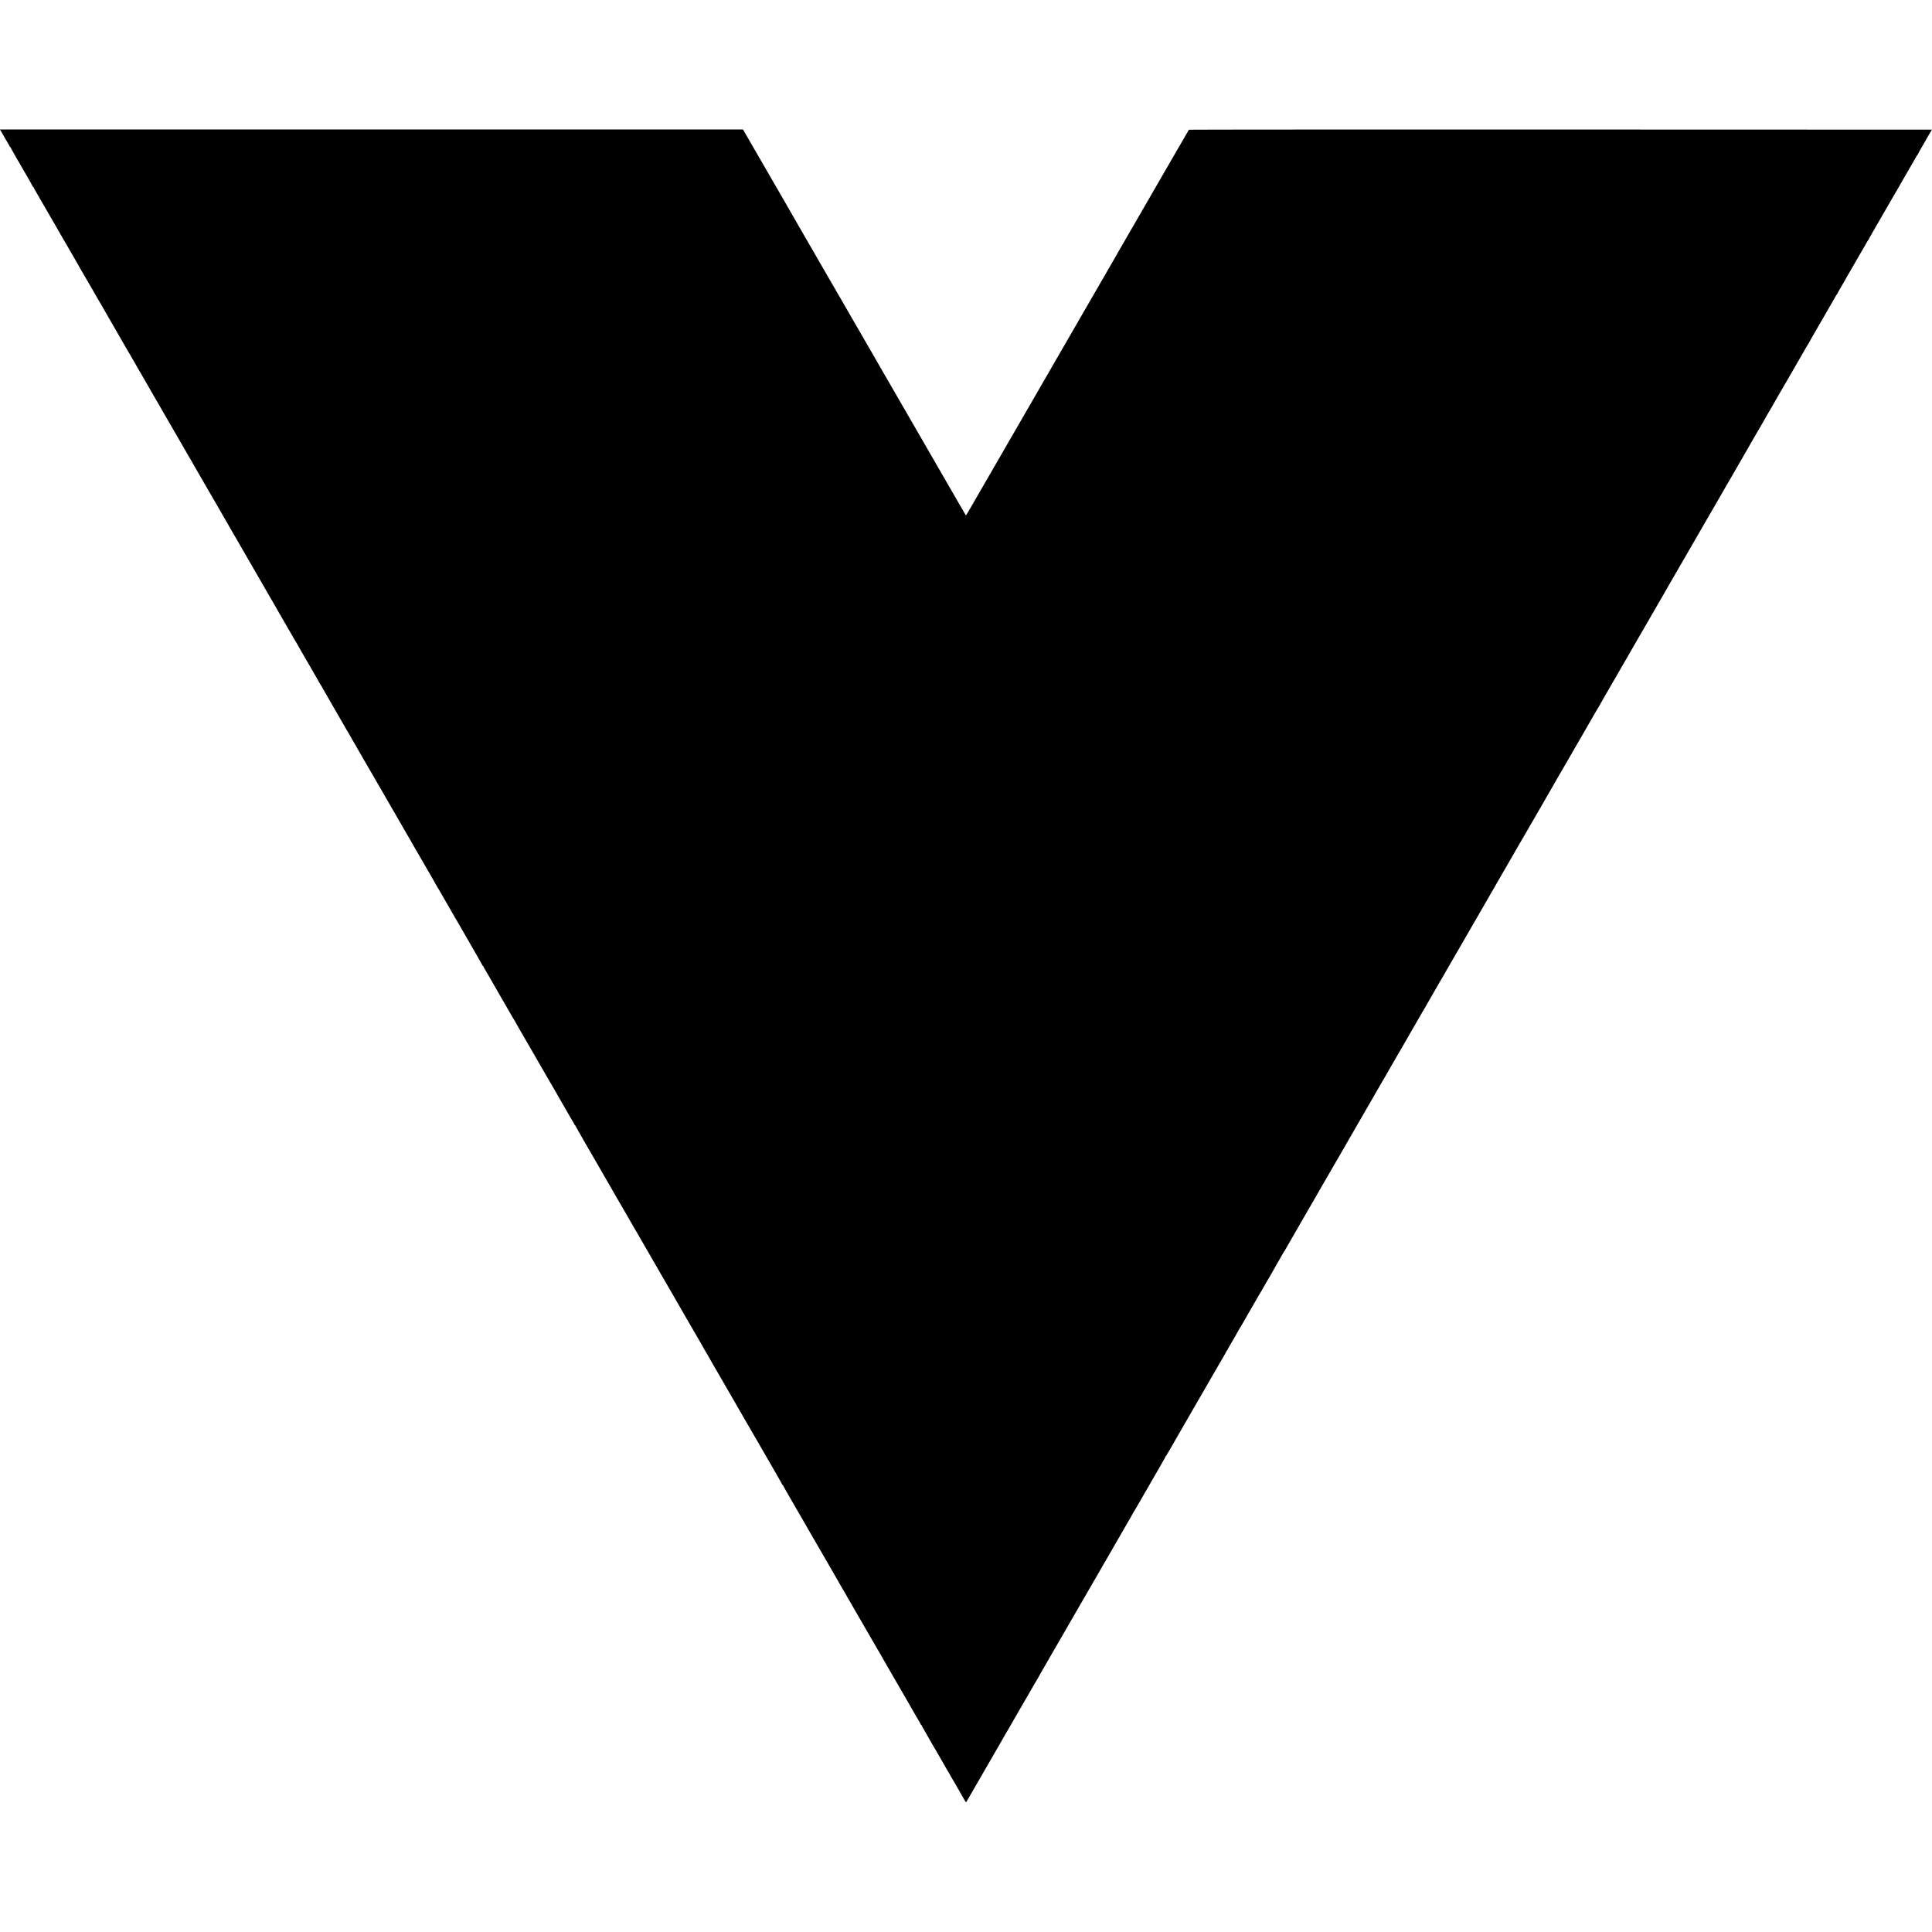
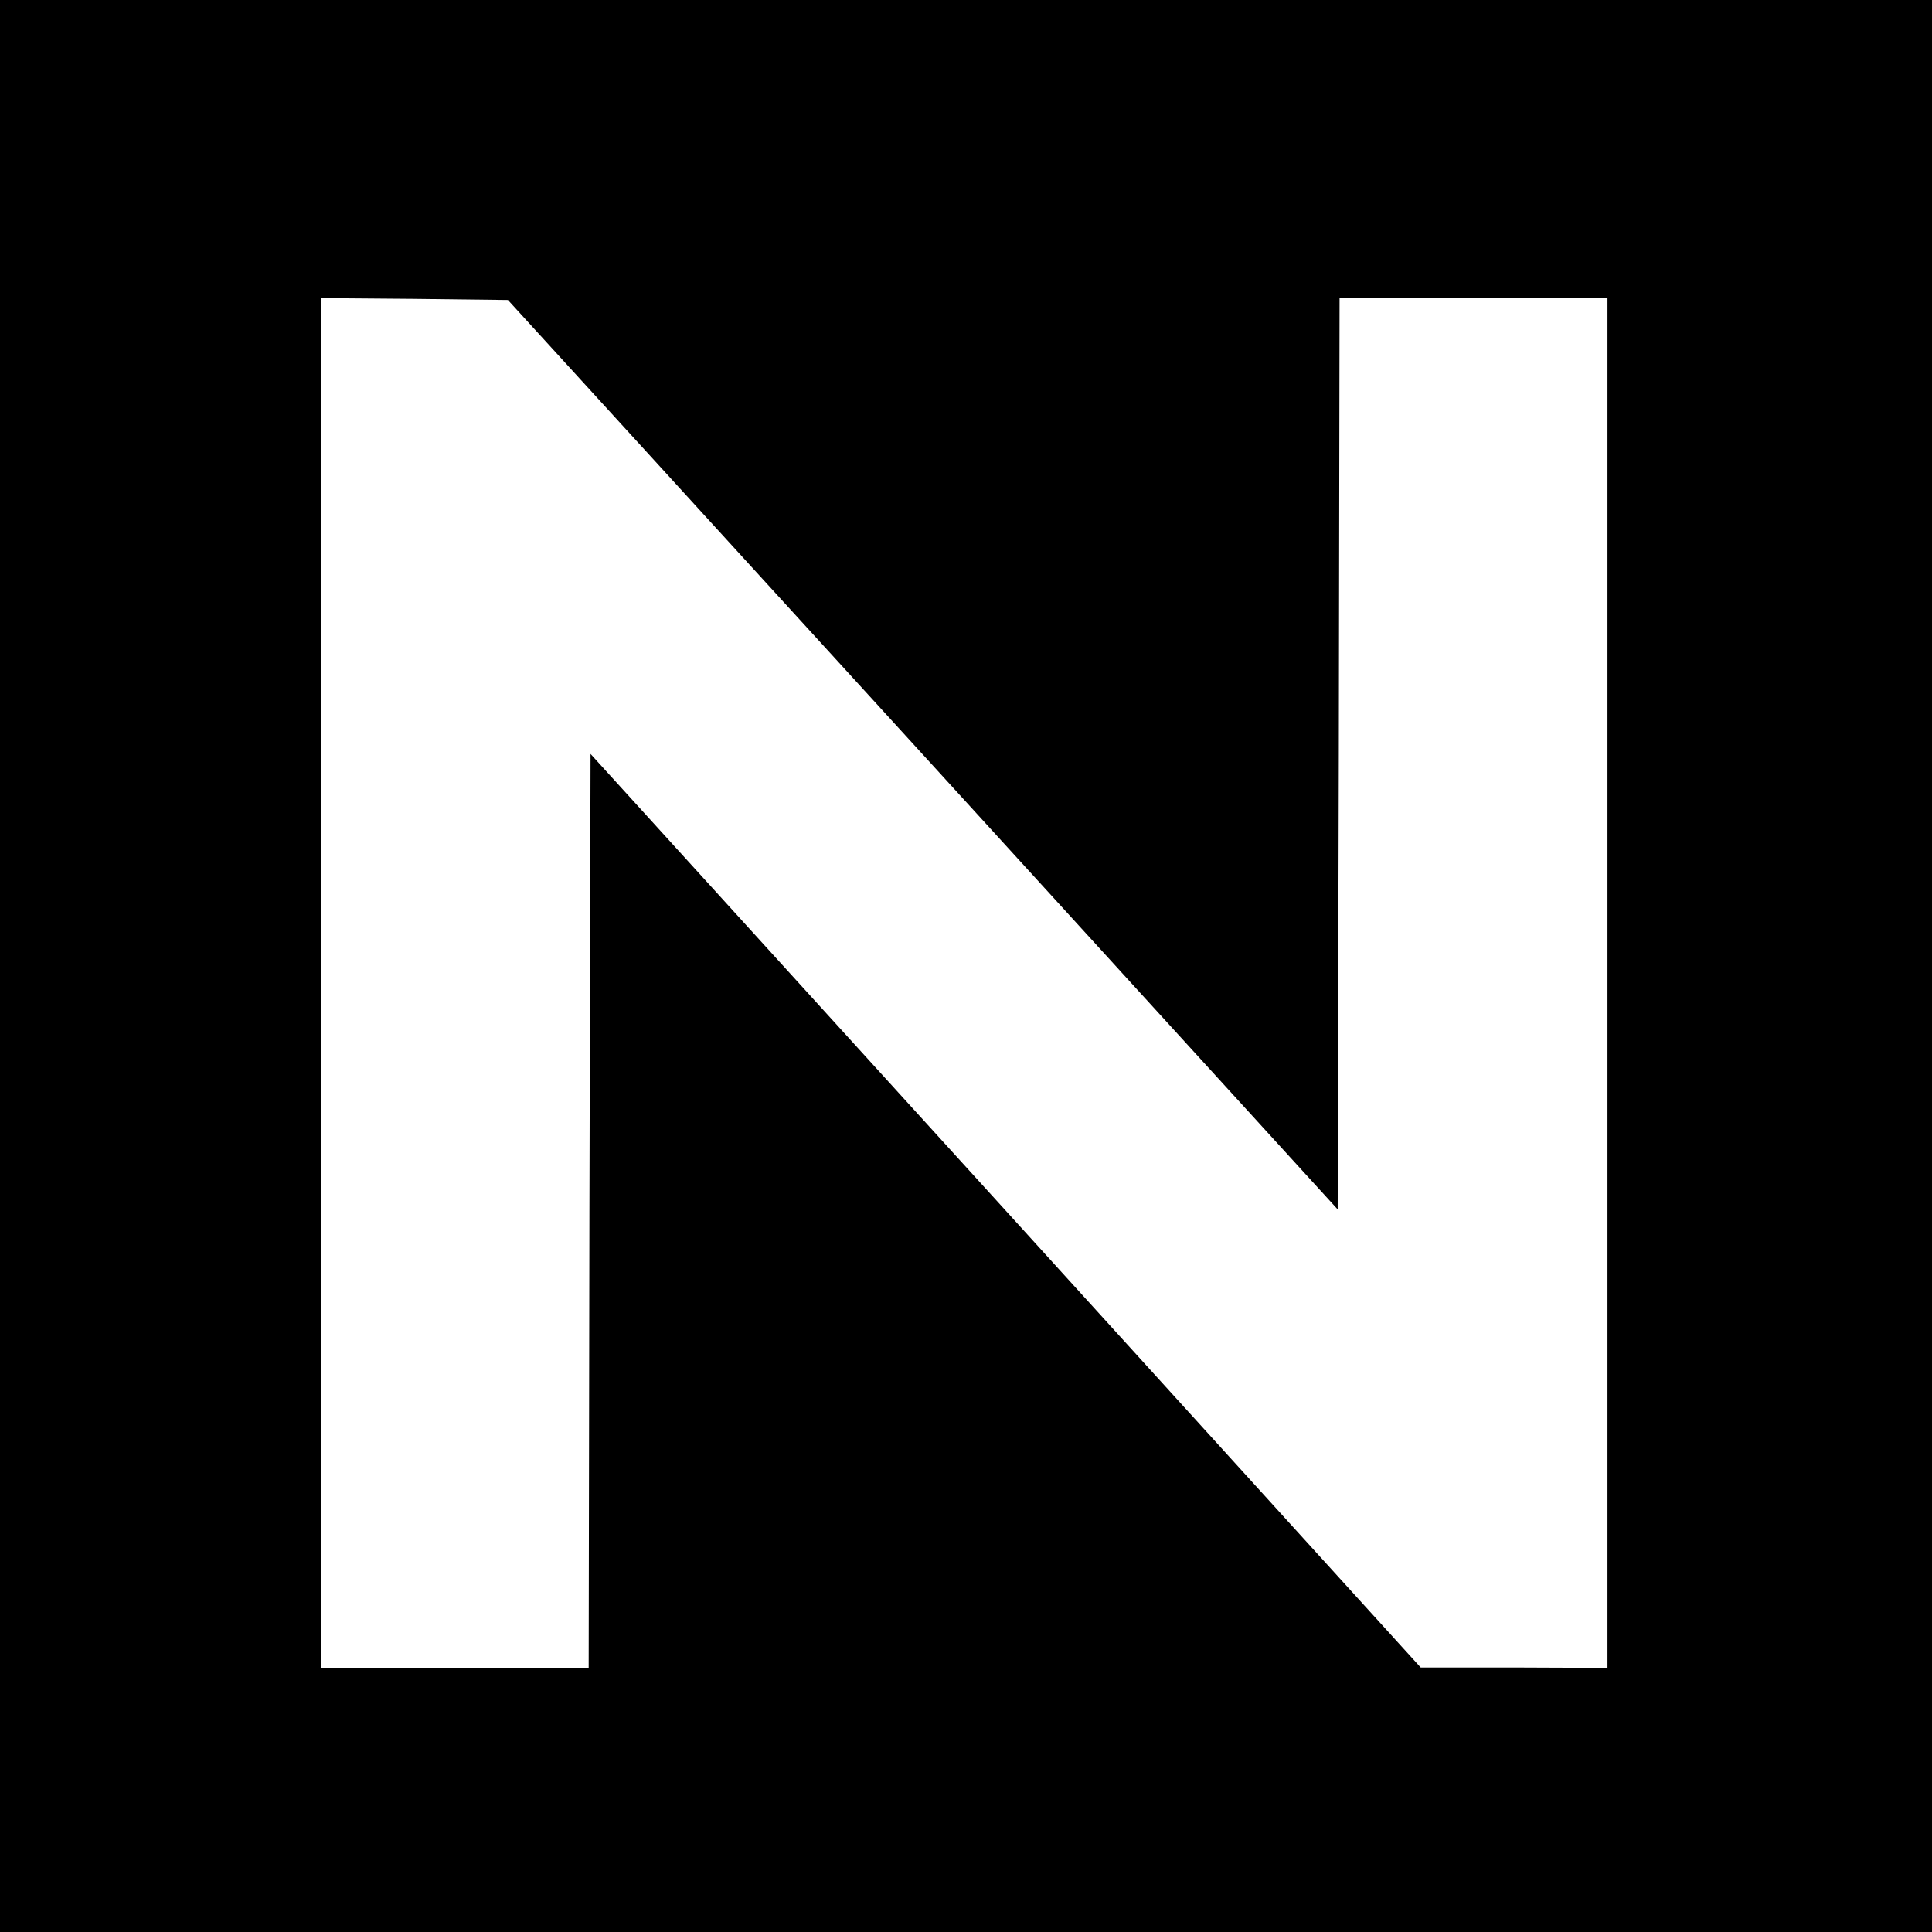
- <svg xmlns="http://www.w3.org/2000/svg" version="1.0" width="16pt" height="16pt" viewBox="0 0 16 16" preserveAspectRatio="xMidYMid meet">
-   <g transform="translate(0,16) scale(0.00032,-0.00032)" fill="#000000" stroke="none">
-     <path d="M18 46618 c45 -75 122 -207 122 -211 0 -2 25 -45 55 -95 30 -50 55 -96 55 -102 0 -5 5 -10 10 -10 6 0 10 -4 10 -9 0 -5 73 -135 161 -288 89 -153 173 -298 187 -323 14 -25 32 -57 41 -72 88 -149 187 -324 189 -335 2 -7 8 -13 13 -13 5 0 9 -4 9 -10 0 -5 46 -89 103 -187 175 -302 490 -846 507 -876 8 -16 20 -36 25 -45 28 -46 290 -498 339 -585 13 -23 74 -129 136 -236 61 -107 123 -215 137 -240 14 -25 29 -50 33 -56 5 -5 23 -37 40 -70 18 -33 38 -67 44 -75 11 -16 21 -33 63 -109 14 -25 29 -50 33 -56 4 -5 21 -35 38 -65 55 -100 261 -455 269 -465 4 -5 14 -21 20 -35 15 -29 41 -75 103 -180 24 -41 52 -88 60 -105 9 -16 57 -100 107 -185 112 -193 362 -626 380 -660 8 -14 23 -38 33 -55 11 -16 23 -37 27 -45 4 -8 26 -46 48 -85 23 -38 53 -90 67 -115 46 -81 64 -113 178 -310 62 -107 121 -210 132 -227 37 -67 56 -99 85 -148 16 -27 32 -57 36 -65 4 -8 15 -27 25 -42 9 -15 53 -89 96 -165 44 -76 177 -307 296 -513 120 -206 268 -463 330 -570 131 -227 117 -203 200 -348 36 -62 73 -125 82 -140 10 -15 21 -34 25 -42 4 -8 20 -37 36 -65 17 -27 38 -65 48 -82 49 -85 64 -111 87 -153 13 -25 28 -49 32 -55 4 -5 78 -134 165 -285 87 -151 166 -288 176 -305 10 -16 26 -43 35 -59 9 -17 125 -217 257 -445 132 -229 253 -441 270 -471 17 -30 45 -79 64 -108 18 -29 33 -54 33 -57 0 -2 20 -37 44 -77 24 -40 123 -212 221 -383 97 -170 190 -330 205 -355 16 -25 39 -65 53 -90 13 -25 81 -144 152 -265 70 -121 137 -238 150 -260 12 -22 37 -65 55 -95 18 -30 43 -73 55 -95 12 -22 48 -85 80 -140 77 -132 163 -280 190 -330 13 -22 71 -123 130 -225 59 -102 116 -199 126 -217 10 -17 29 -50 43 -72 15 -22 26 -43 26 -45 0 -2 27 -50 60 -106 33 -56 60 -103 60 -105 0 -2 55 -98 90 -155 8 -14 182 -316 239 -414 13 -22 45 -79 72 -124 27 -46 49 -86 49 -89 0 -2 14 -24 30 -48 16 -24 30 -46 30 -49 0 -5 74 -135 100 -176 5 -8 24 -42 43 -75 50 -88 58 -101 262 -455 104 -179 199 -345 213 -370 14 -25 28 -49 32 -55 4 -5 17 -26 28 -45 10 -19 62 -109 114 -200 114 -197 133 -230 170 -295 16 -27 33 -57 38 -65 17 -28 96 -165 103 -180 4 -8 16 -28 26 -45 10 -16 77 -131 148 -255 72 -124 181 -313 243 -420 62 -107 121 -209 131 -227 35 -62 323 -560 392 -678 38 -66 83 -145 100 -175 16 -30 33 -59 37 -65 4 -5 17 -27 29 -47 34 -61 56 -100 90 -156 17 -29 31 -55 31 -57 0 -2 17 -32 39 -67 21 -35 134 -229 251 -433 117 -203 235 -407 261 -451 27 -45 49 -85 49 -88 0 -4 8 -19 19 -34 15 -21 200 -341 309 -533 10 -19 33 -58 51 -87 17 -29 31 -54 31 -56 0 -2 25 -44 55 -94 30 -50 55 -95 55 -98 0 -4 6 -15 14 -23 7 -9 27 -41 43 -71 17 -30 170 -297 342 -594 171 -296 311 -542 311 -547 0 -5 5 -9 10 -9 6 0 10 -4 10 -10 0 -5 22 -47 49 -92 27 -46 58 -99 68 -118 24 -43 81 -140 93 -160 5 -8 66 -114 135 -235 69 -121 130 -227 135 -235 12 -21 259 -447 283 -490 10 -19 28 -47 38 -62 11 -14 19 -29 19 -32 0 -3 37 -69 83 -148 99 -170 305 -526 337 -583 13 -22 31 -53 41 -70 11 -16 22 -37 26 -45 7 -14 82 -146 103 -180 14 -24 181 -311 205 -355 13 -22 46 -80 75 -130 29 -49 64 -110 78 -135 14 -25 51 -88 82 -140 31 -52 59 -102 63 -110 4 -8 18 -33 31 -55 205 -353 284 -489 309 -535 17 -30 45 -78 62 -106 18 -28 36 -60 39 -72 4 -12 12 -22 17 -22 5 0 9 -4 9 -10 0 -5 109 -197 241 -427 133 -230 250 -431 259 -448 51 -90 222 -385 280 -485 37 -63 78 -135 92 -160 14 -25 67 -117 118 -205 51 -88 101 -175 111 -193 34 -58 55 -95 149 -257 51 -88 101 -173 110 -190 9 -16 76 -131 147 -255 72 -124 140 -241 151 -260 61 -108 281 -489 355 -615 38 -66 77 -133 87 -150 35 -63 91 -161 100 -175 14 -23 99 -169 128 -220 54 -97 135 -235 142 -245 4 -5 20 -32 35 -60 26 -48 238 -416 276 -480 10 -16 26 -46 37 -65 30 -53 382 -661 403 -695 10 -16 22 -37 26 -45 4 -8 26 -48 50 -88 24 -41 43 -75 43 -77 0 -2 22 -40 50 -85 27 -45 50 -84 50 -86 0 -3 38 -69 83 -147 84 -142 302 -520 340 -587 10 -19 34 -60 52 -90 18 -30 44 -75 57 -100 14 -25 45 -79 70 -120 25 -41 56 -96 70 -121 14 -25 77 -133 138 -240 62 -107 122 -210 132 -229 25 -43 310 -535 337 -581 11 -19 26 -45 34 -59 17 -32 238 -414 266 -460 11 -19 24 -41 28 -49 3 -7 75 -133 160 -278 84 -146 153 -269 153 -274 0 -5 5 -9 10 -9 6 0 10 -4 10 -10 0 -5 82 -150 181 -322 182 -314 201 -346 240 -415 12 -21 80 -139 152 -263 71 -124 141 -245 155 -270 14 -25 28 -49 32 -55 6 -8 145 -248 220 -380 37 -66 209 -362 229 -395 11 -19 24 -42 28 -49 4 -8 67 -118 140 -243 73 -125 133 -230 133 -233 0 -2 15 -28 33 -57 19 -29 47 -78 64 -108 17 -30 53 -93 79 -139 53 -90 82 -141 157 -272 82 -142 115 -199 381 -659 142 -245 268 -463 281 -485 12 -22 71 -125 132 -230 60 -104 172 -298 248 -430 76 -132 146 -253 156 -270 11 -16 22 -36 26 -44 3 -8 30 -54 60 -103 29 -49 53 -91 53 -93 0 -3 18 -34 40 -70 22 -36 40 -67 40 -69 0 -2 37 -66 81 -142 45 -77 98 -168 119 -204 20 -36 47 -81 58 -100 12 -19 27 -47 33 -62 6 -16 15 -28 20 -28 5 0 9 -4 9 -9 0 -6 63 -118 140 -251 77 -133 140 -243 140 -245 0 -2 18 -33 41 -70 22 -37 49 -83 60 -101 10 -19 29 -51 40 -71 25 -45 109 -189 126 -218 7 -11 17 -29 22 -40 6 -11 22 -38 35 -60 14 -22 37 -62 52 -90 14 -27 35 -62 45 -77 11 -14 19 -29 19 -32 0 -3 18 -35 40 -71 22 -36 40 -67 40 -69 0 -2 19 -35 42 -72 23 -38 55 -94 72 -124 26 -47 139 -244 171 -298 6 -9 21 -36 34 -60 28 -48 37 -51 51 -19 6 12 19 36 29 52 10 17 27 46 38 65 11 19 104 181 208 360 103 179 199 345 213 370 14 25 42 74 64 109 21 34 38 65 38 67 0 2 18 33 40 69 22 36 40 67 40 69 0 3 177 310 199 346 16 26 136 234 140 244 2 5 25 44 52 88 27 44 49 81 49 84 0 2 18 34 40 70 22 36 40 67 40 69 0 2 20 36 43 77 35 58 169 289 297 513 9 17 50 86 90 155 40 69 86 150 103 180 16 30 35 62 41 70 6 8 16 24 22 35 35 64 72 129 167 293 59 100 116 199 127 220 11 20 30 53 41 72 43 72 1070 1850 1121 1940 14 25 65 113 113 195 48 83 96 166 107 185 10 19 28 50 38 68 11 18 73 124 137 235 64 111 175 303 246 427 71 124 173 299 225 390 52 91 116 202 143 248 27 45 49 85 49 89 0 4 6 14 14 22 7 9 28 43 46 76 26 47 251 436 378 655 11 19 29 51 40 70 11 19 101 176 201 348 99 172 181 317 181 323 0 5 5 9 10 9 6 0 10 5 10 11 0 6 8 23 18 37 11 15 32 52 49 82 16 30 130 228 253 440 122 212 234 405 248 430 13 25 39 70 57 100 39 65 69 117 130 225 25 44 50 87 55 95 12 19 78 134 220 380 61 107 129 224 150 260 161 277 222 382 246 425 15 28 47 83 71 123 24 41 43 78 43 83 0 5 4 9 8 9 4 0 13 12 19 28 7 15 23 45 36 67 66 110 277 478 277 483 0 3 6 13 14 21 7 9 27 41 43 71 17 30 45 80 63 110 34 57 375 649 394 685 6 11 16 27 22 35 6 8 26 42 44 75 18 33 41 74 51 90 10 17 24 41 32 55 54 97 72 128 88 152 11 14 19 28 19 30 0 3 79 141 175 308 96 167 175 305 175 308 0 3 6 13 14 21 7 9 26 39 41 66 33 60 276 483 338 587 24 40 46 80 50 88 4 8 13 24 20 35 14 23 95 163 125 215 11 19 52 91 92 160 40 69 80 139 90 155 9 17 103 179 207 360 105 182 200 346 211 365 103 181 463 802 489 845 7 11 15 27 19 35 4 8 29 51 55 95 64 110 828 1433 848 1470 9 17 24 41 33 55 9 14 29 48 45 77 15 28 52 93 82 145 30 51 62 107 71 123 17 30 231 398 400 690 51 88 103 179 115 202 12 23 26 48 32 55 6 7 24 38 40 68 17 30 61 107 98 170 37 63 84 144 103 180 19 36 41 72 48 81 8 8 14 18 14 21 0 4 27 51 59 106 32 55 72 124 89 154 16 29 71 125 122 213 51 88 104 180 118 205 13 25 28 50 32 55 4 6 17 26 28 45 11 19 45 80 77 135 31 55 66 116 77 135 11 19 88 152 171 295 401 694 620 1072 650 1125 11 19 87 152 170 295 83 143 158 273 166 288 9 16 21 36 26 45 6 9 31 52 55 96 25 43 54 94 66 115 11 20 95 164 186 321 91 157 173 299 182 315 9 17 26 46 37 65 12 19 66 114 121 210 56 96 108 186 117 200 8 14 24 40 34 59 24 45 383 664 412 713 5 9 17 29 26 45 15 28 120 210 241 419 36 61 68 117 72 125 4 8 12 23 19 34 35 57 245 420 262 453 11 20 35 61 53 90 17 29 32 54 32 56 0 3 28 51 62 108 33 57 70 119 80 138 10 19 23 42 28 50 5 8 32 53 59 100 27 47 149 258 271 470 122 212 234 405 248 430 30 53 62 108 80 135 6 11 15 27 19 35 4 8 85 150 181 315 96 165 187 323 202 350 31 56 116 202 130 225 5 8 25 42 43 75 19 33 92 159 162 280 149 257 157 271 202 350 19 33 38 67 43 75 9 14 228 392 275 475 12 22 55 96 95 165 40 69 80 139 90 155 24 42 202 350 221 383 9 15 27 47 41 72 14 25 75 131 136 236 61 106 121 210 134 232 99 172 271 470 279 482 5 8 23 40 40 70 18 30 81 141 142 245 60 105 121 210 135 235 14 25 71 124 127 220 56 96 143 247 194 335 51 88 96 167 102 175 14 24 180 311 204 355 23 43 340 590 356 615 5 8 50 87 101 175 171 301 517 898 582 1008 25 43 46 81 46 83 0 2 12 23 27 47 14 23 40 67 56 97 16 30 35 62 42 70 7 8 15 22 18 30 4 8 20 38 37 65 16 28 33 57 37 65 6 12 111 196 143 250 5 8 55 95 112 193 57 98 113 195 126 215 12 20 27 46 32 57 6 11 14 27 20 35 5 8 76 130 156 270 80 140 165 287 187 325 23 39 52 90 66 115 13 25 30 52 37 61 8 8 14 18 14 21 0 4 41 77 92 165 50 87 175 302 276 478 101 176 208 360 236 408 28 49 67 117 86 152 19 35 41 70 48 77 6 6 12 15 12 19 0 7 124 224 167 291 12 21 23 40 23 42 0 2 21 40 46 83 26 43 55 92 64 109 54 95 327 568 354 614 19 30 45 75 59 100 71 128 82 145 89 148 4 2 8 8 8 13 0 5 42 82 94 172 311 538 496 858 518 897 14 25 40 70 58 100 18 30 42 71 53 90 10 19 79 139 152 265 73 127 142 246 153 265 10 19 43 76 72 125 29 50 63 108 75 130 65 116 80 140 87 143 4 2 8 8 8 12 0 8 114 212 140 250 6 8 14 24 20 35 5 11 54 97 108 190 l100 170 -9611 3 c-5286 1 -9614 -1 -9618 -5 -5 -6 -419 -719 -619 -1068 -89 -155 -267 -463 -323 -560 -38 -66 -81 -140 -95 -165 -31 -56 -263 -457 -526 -910 -110 -190 -224 -388 -254 -440 -29 -52 -61 -109 -71 -125 -23 -39 -243 -420 -268 -465 -11 -19 -204 -352 -428 -740 -224 -388 -477 -826 -563 -975 -85 -148 -185 -322 -222 -385 -37 -63 -120 -207 -185 -320 -65 -113 -177 -306 -248 -430 -72 -124 -172 -297 -222 -385 -51 -88 -142 -245 -202 -350 -131 -226 -247 -427 -408 -705 -65 -113 -249 -432 -410 -710 -160 -278 -388 -673 -506 -877 -118 -205 -216 -373 -219 -373 -3 0 -52 82 -109 183 -58 100 -144 250 -192 332 -95 164 -402 696 -647 1120 -85 149 -228 396 -317 550 -212 365 -982 1700 -1008 1745 -10 19 -43 76 -72 125 -29 50 -64 110 -77 135 -14 25 -63 110 -110 190 -47 80 -96 165 -110 190 -14 25 -99 171 -188 325 -89 154 -174 300 -188 325 -13 25 -64 113 -112 195 -48 83 -140 242 -205 355 -65 113 -183 317 -263 454 -79 137 -152 264 -163 282 -50 89 -335 583 -354 614 -12 19 -34 58 -50 85 -15 28 -129 226 -253 440 -124 215 -235 408 -247 430 -12 22 -69 121 -127 220 -58 99 -226 389 -373 645 -148 256 -324 561 -392 678 -67 117 -134 232 -147 255 -13 23 -33 59 -46 80 l-22 37 -9615 0 -9615 0 20 -32z" />
-   </g>
+ <svg xmlns="http://www.w3.org/2000/svg" version="1" width="682.667" height="682.667" viewBox="0 0 512 512">
+   <path d="M0 256v256h512V0H0v256zm244.6-56l109.9 120.5.3-120.8L355 79h71v363l-24.7-.1h-24.8l-110-121.1-110-121-.3 121.1L156 442H85V79l24.8.2 24.8.3 110 120.5z" />
</svg>
